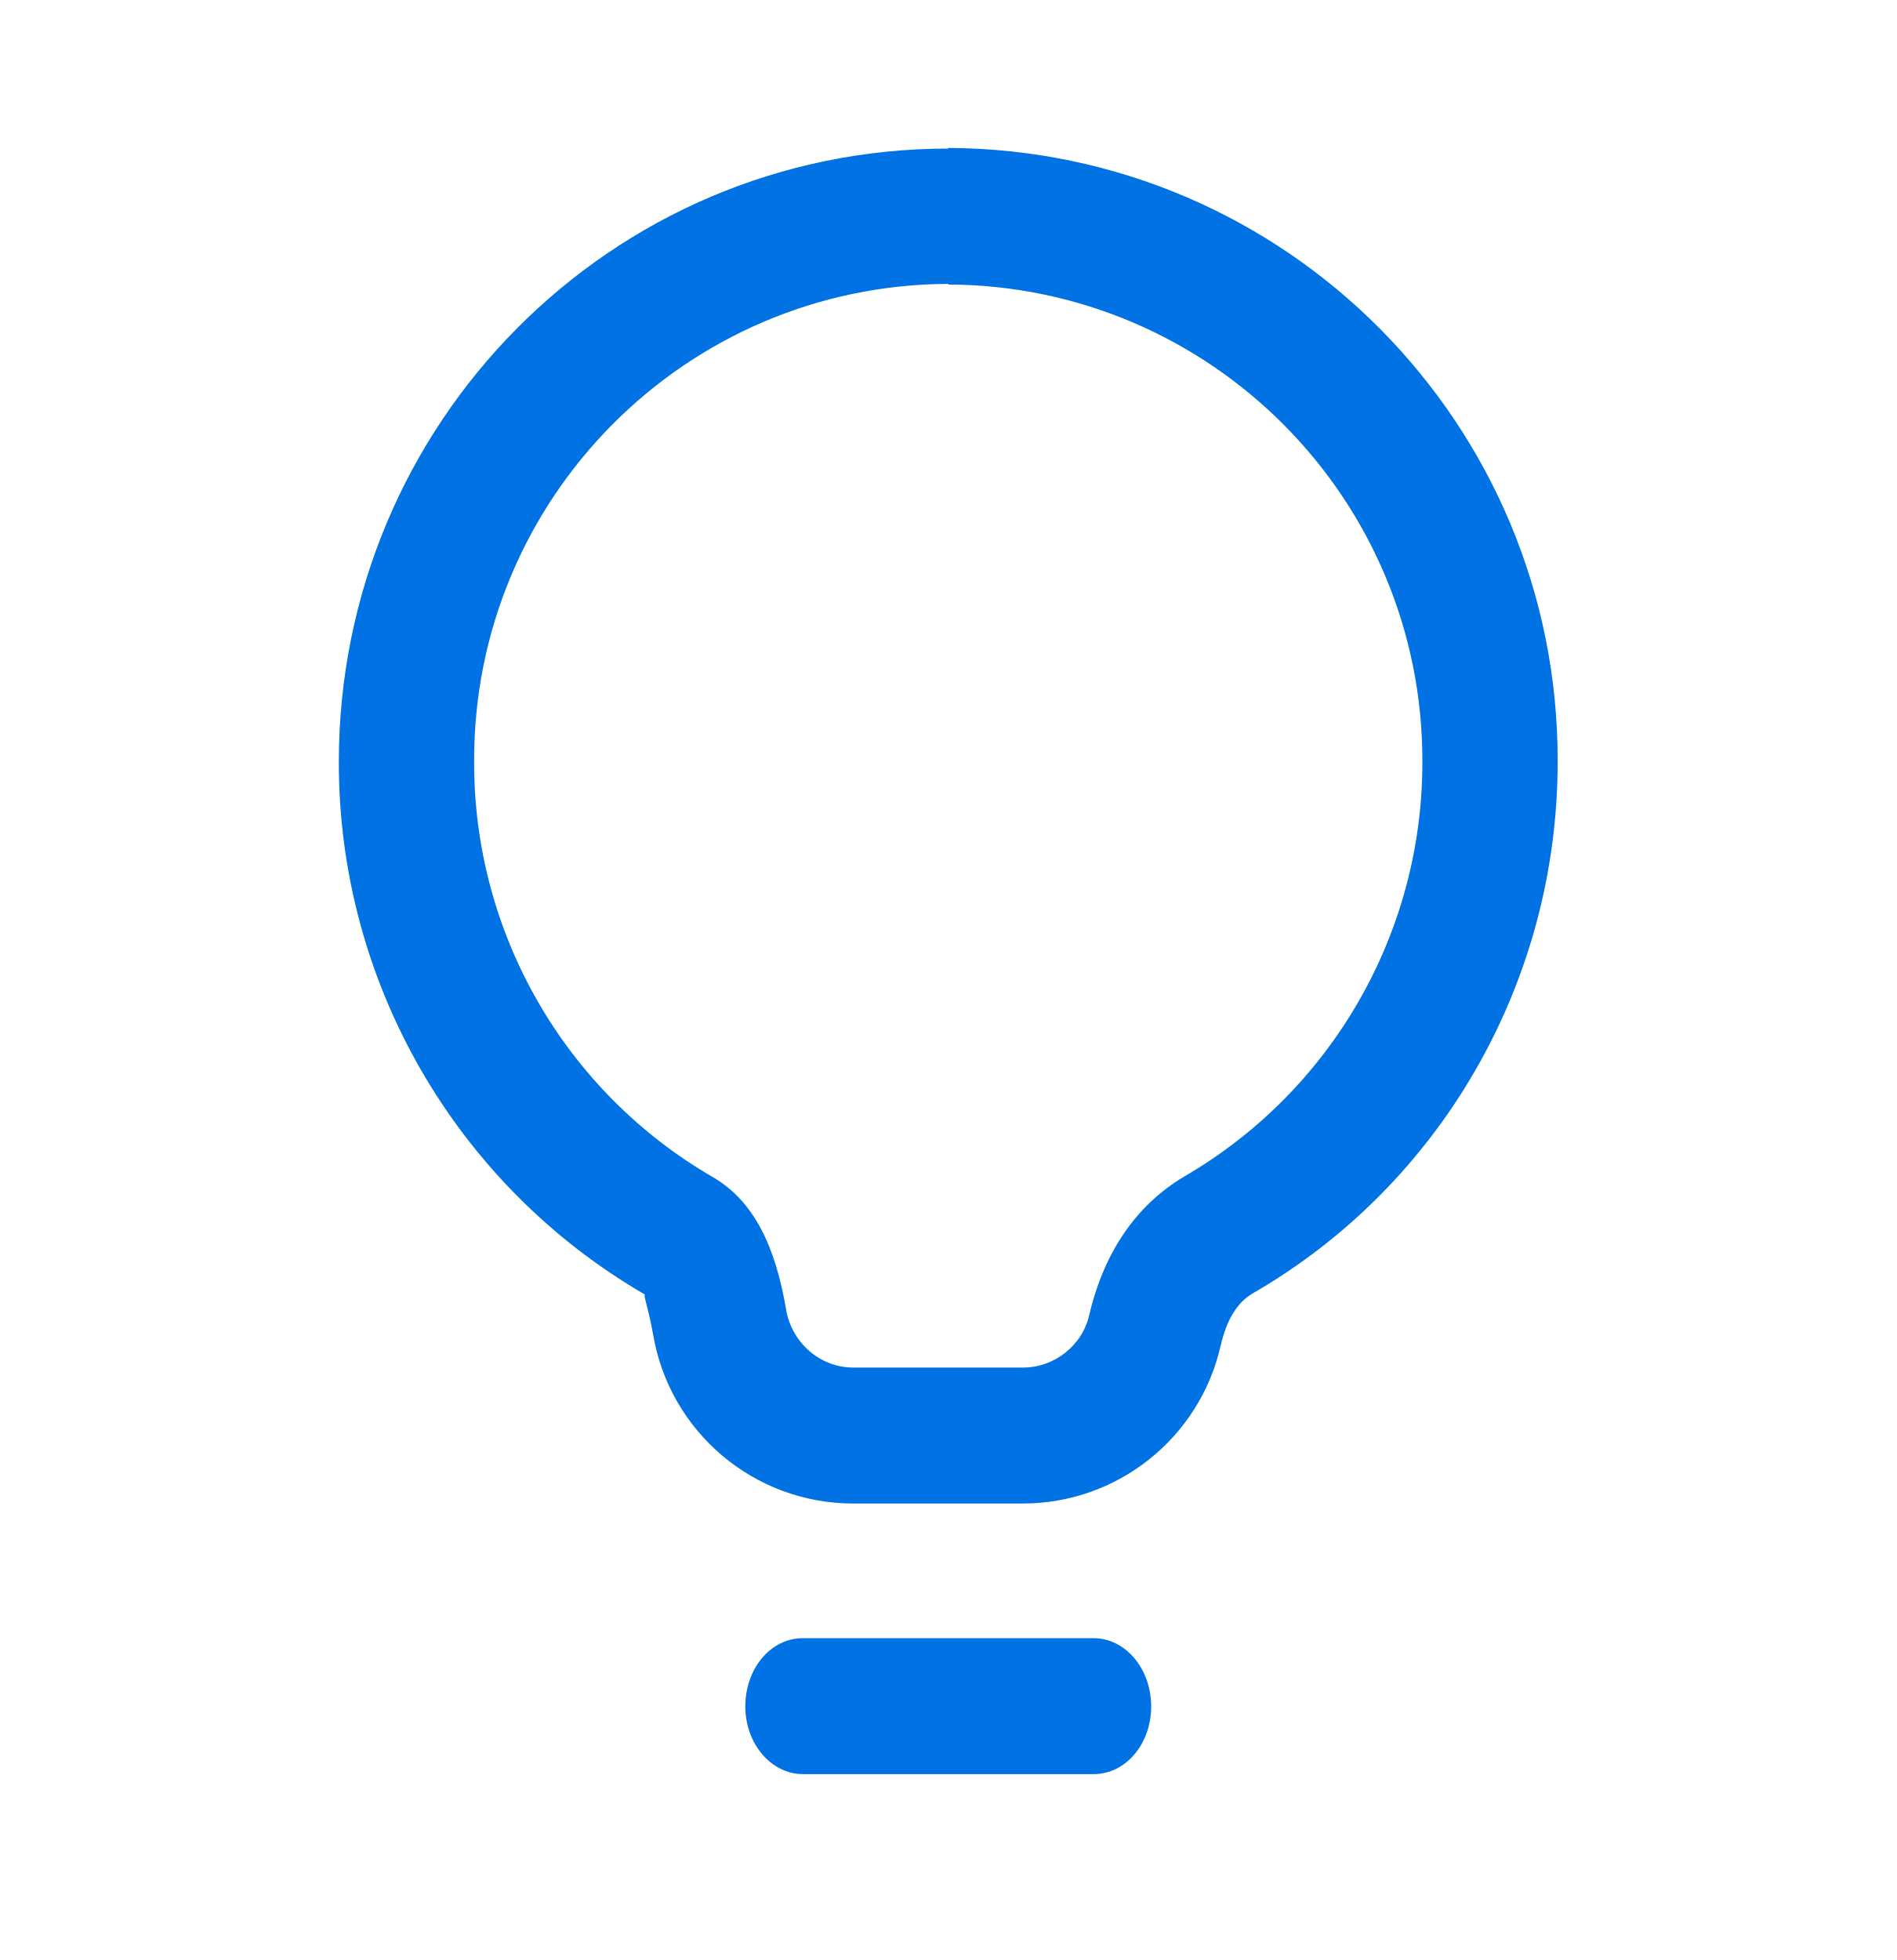
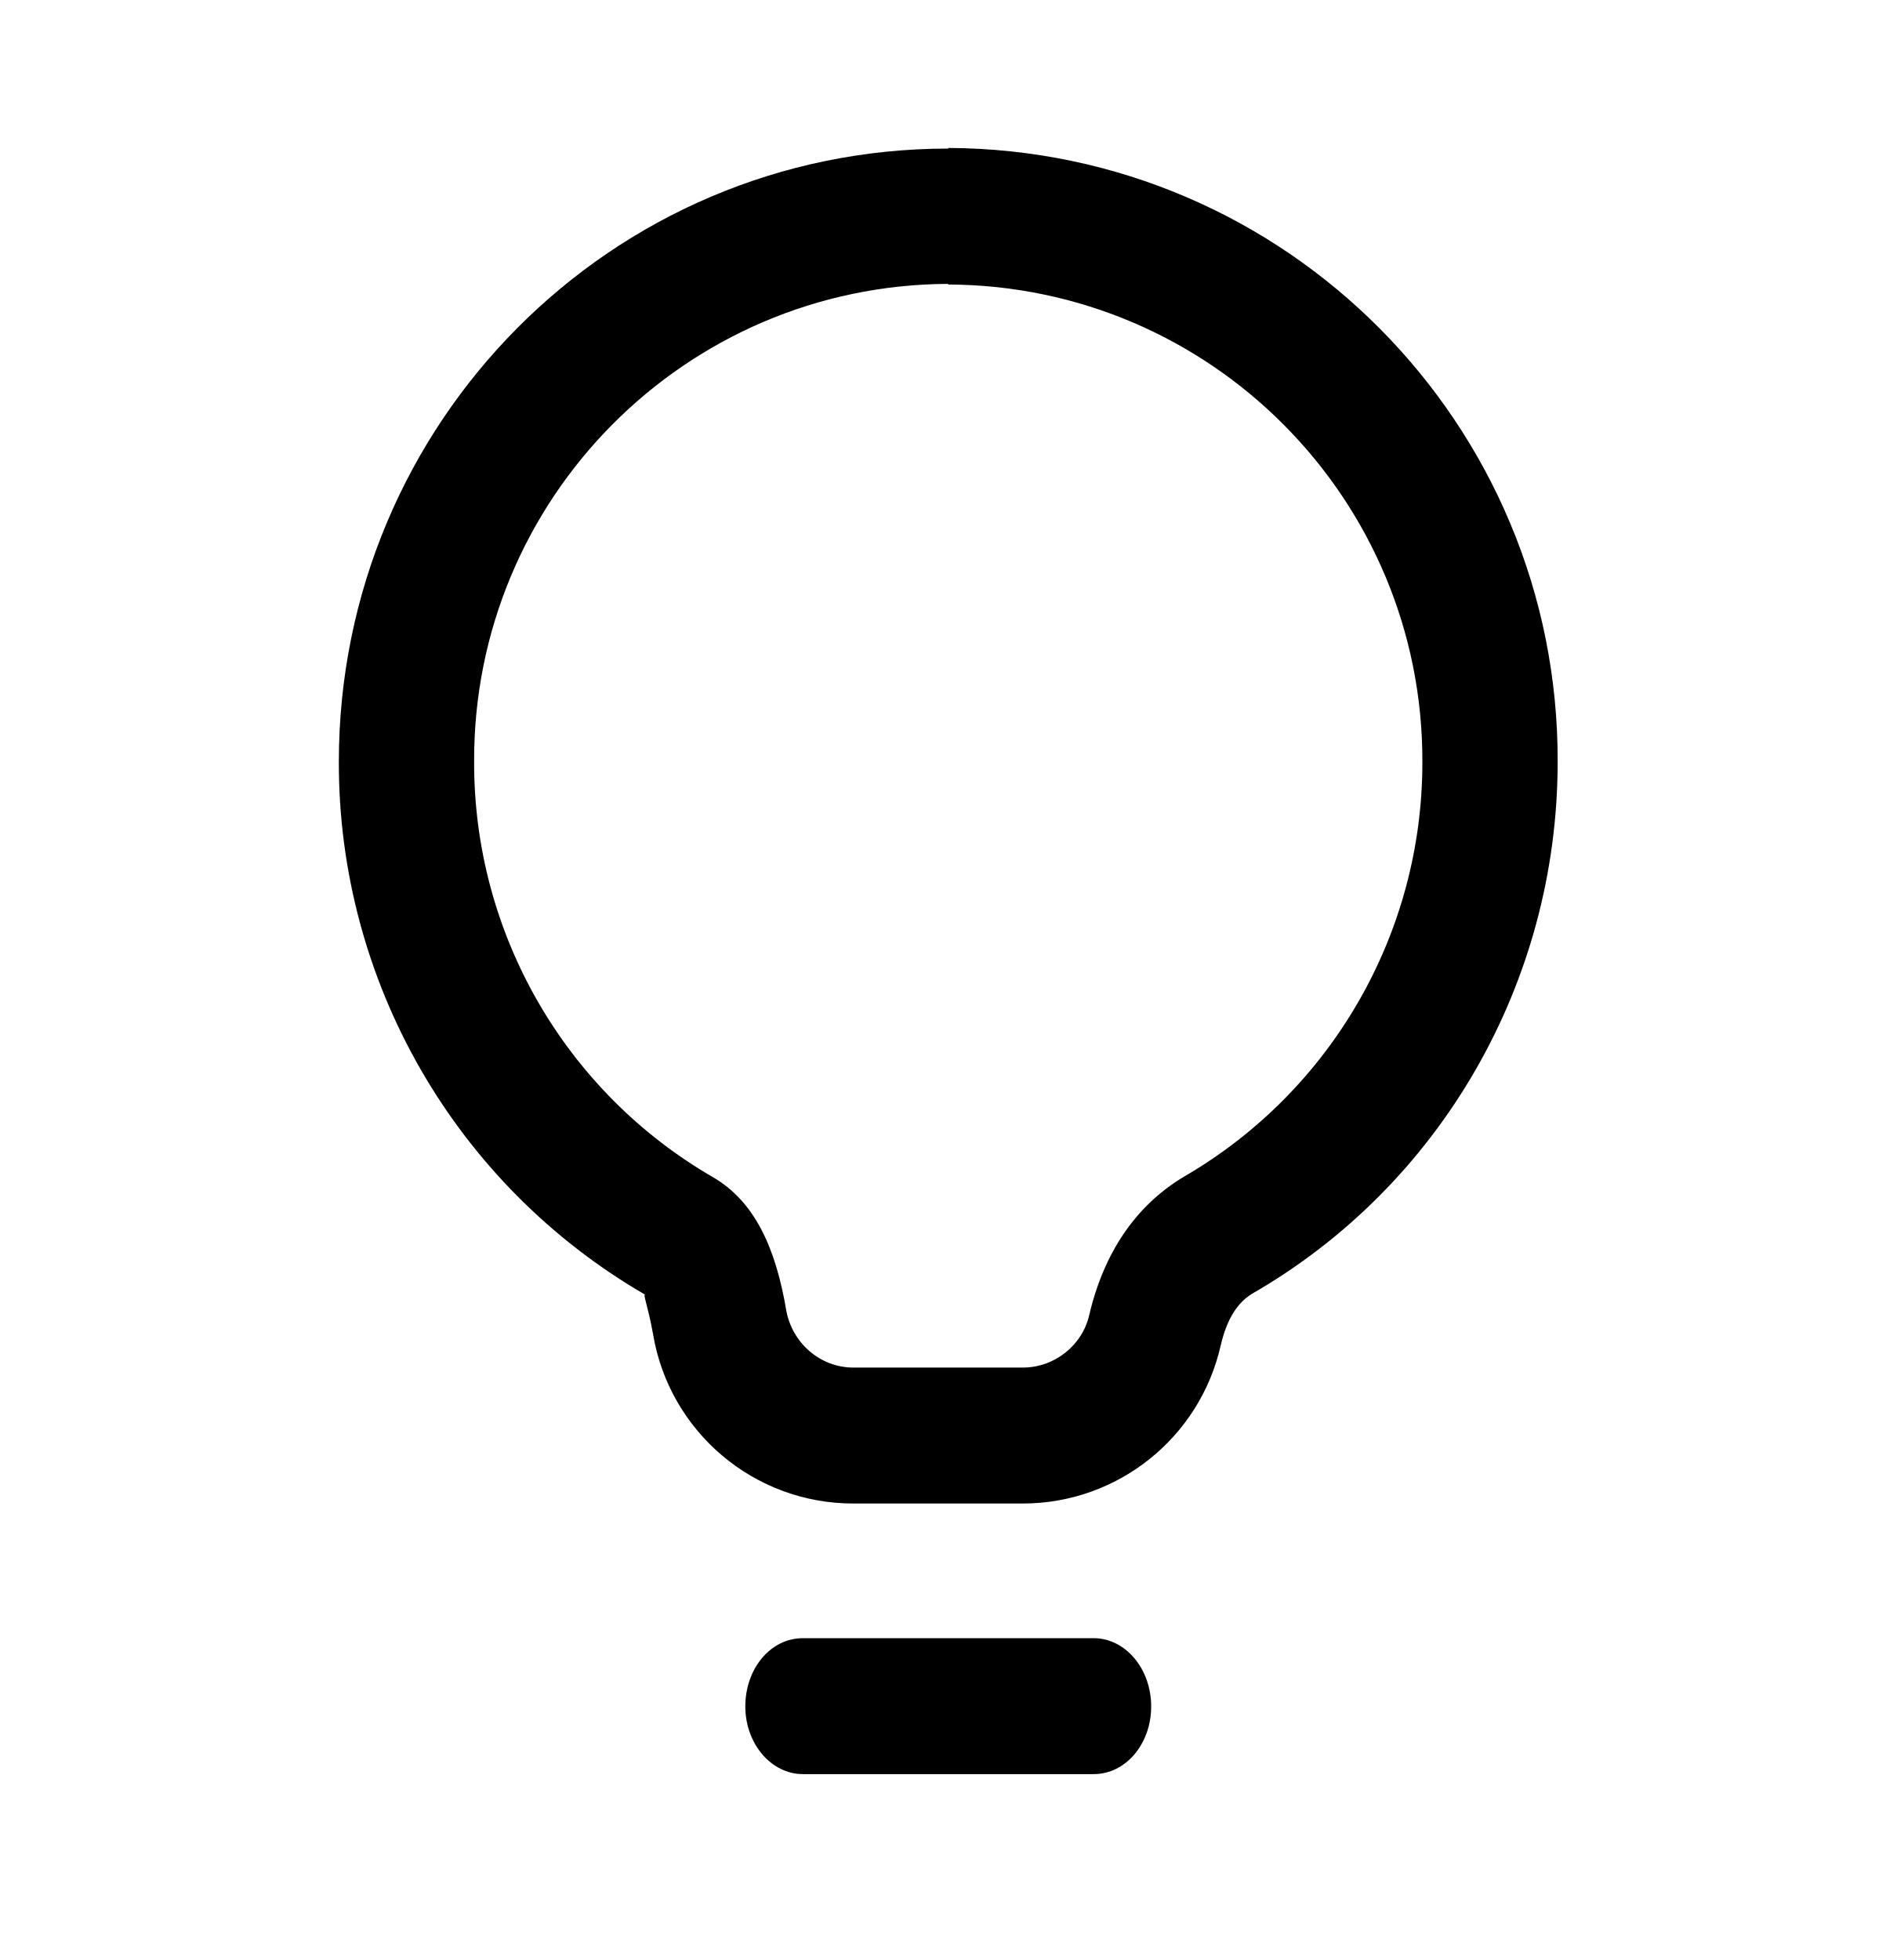
<svg xmlns="http://www.w3.org/2000/svg" class="icon-game-control" viewBox="0 0 30 31">
-   <path fill="#0072E3" d="M17.3 25.91c.5 0 .91.48.91 1.08 0 .59-.4 1.07-.91 1.07h-4.6c-.5 0-.91-.48-.91-1.07 0-.6.4-1.08.91-1.08zM15 2.34a9.68 9.68 0 019.64 9.71c0 3.5-1.86 6.7-4.83 8.41-.23.14-.4.39-.5.82a3.21 3.21 0 01-3.13 2.5H13.5a3.21 3.21 0 01-3.17-2.68c-.08-.45-.17-.65-.12-.62a9.72 9.72 0 01-4.85-8.43c0-5.36 4.31-9.7 9.64-9.7zm0 2.15a7.53 7.53 0 00-7.5 7.56 7.57 7.57 0 003.78 6.57c.65.38.99 1.1 1.16 2.12.1.51.54.89 1.06.89h2.68c.5 0 .94-.35 1.05-.83.23-.98.73-1.73 1.5-2.19a7.57 7.57 0 003.77-6.56A7.53 7.53 0 0015 4.5z" />
+   <path fill="currentColor" d="M17.3 25.91c.5 0 .91.48.91 1.08 0 .59-.4 1.07-.91 1.07h-4.6c-.5 0-.91-.48-.91-1.07 0-.6.4-1.08.91-1.08zM15 2.34a9.68 9.68 0 019.64 9.71c0 3.5-1.86 6.7-4.83 8.41-.23.14-.4.39-.5.82a3.21 3.21 0 01-3.13 2.5H13.5a3.21 3.21 0 01-3.17-2.68c-.08-.45-.17-.65-.12-.62a9.72 9.72 0 01-4.85-8.43c0-5.36 4.31-9.7 9.64-9.7zm0 2.15a7.53 7.53 0 00-7.5 7.56 7.57 7.57 0 003.78 6.57c.65.38.99 1.1 1.16 2.12.1.51.54.89 1.06.89h2.68c.5 0 .94-.35 1.05-.83.23-.98.73-1.73 1.5-2.19a7.57 7.57 0 003.77-6.56A7.53 7.53 0 0015 4.5z" />
</svg>
